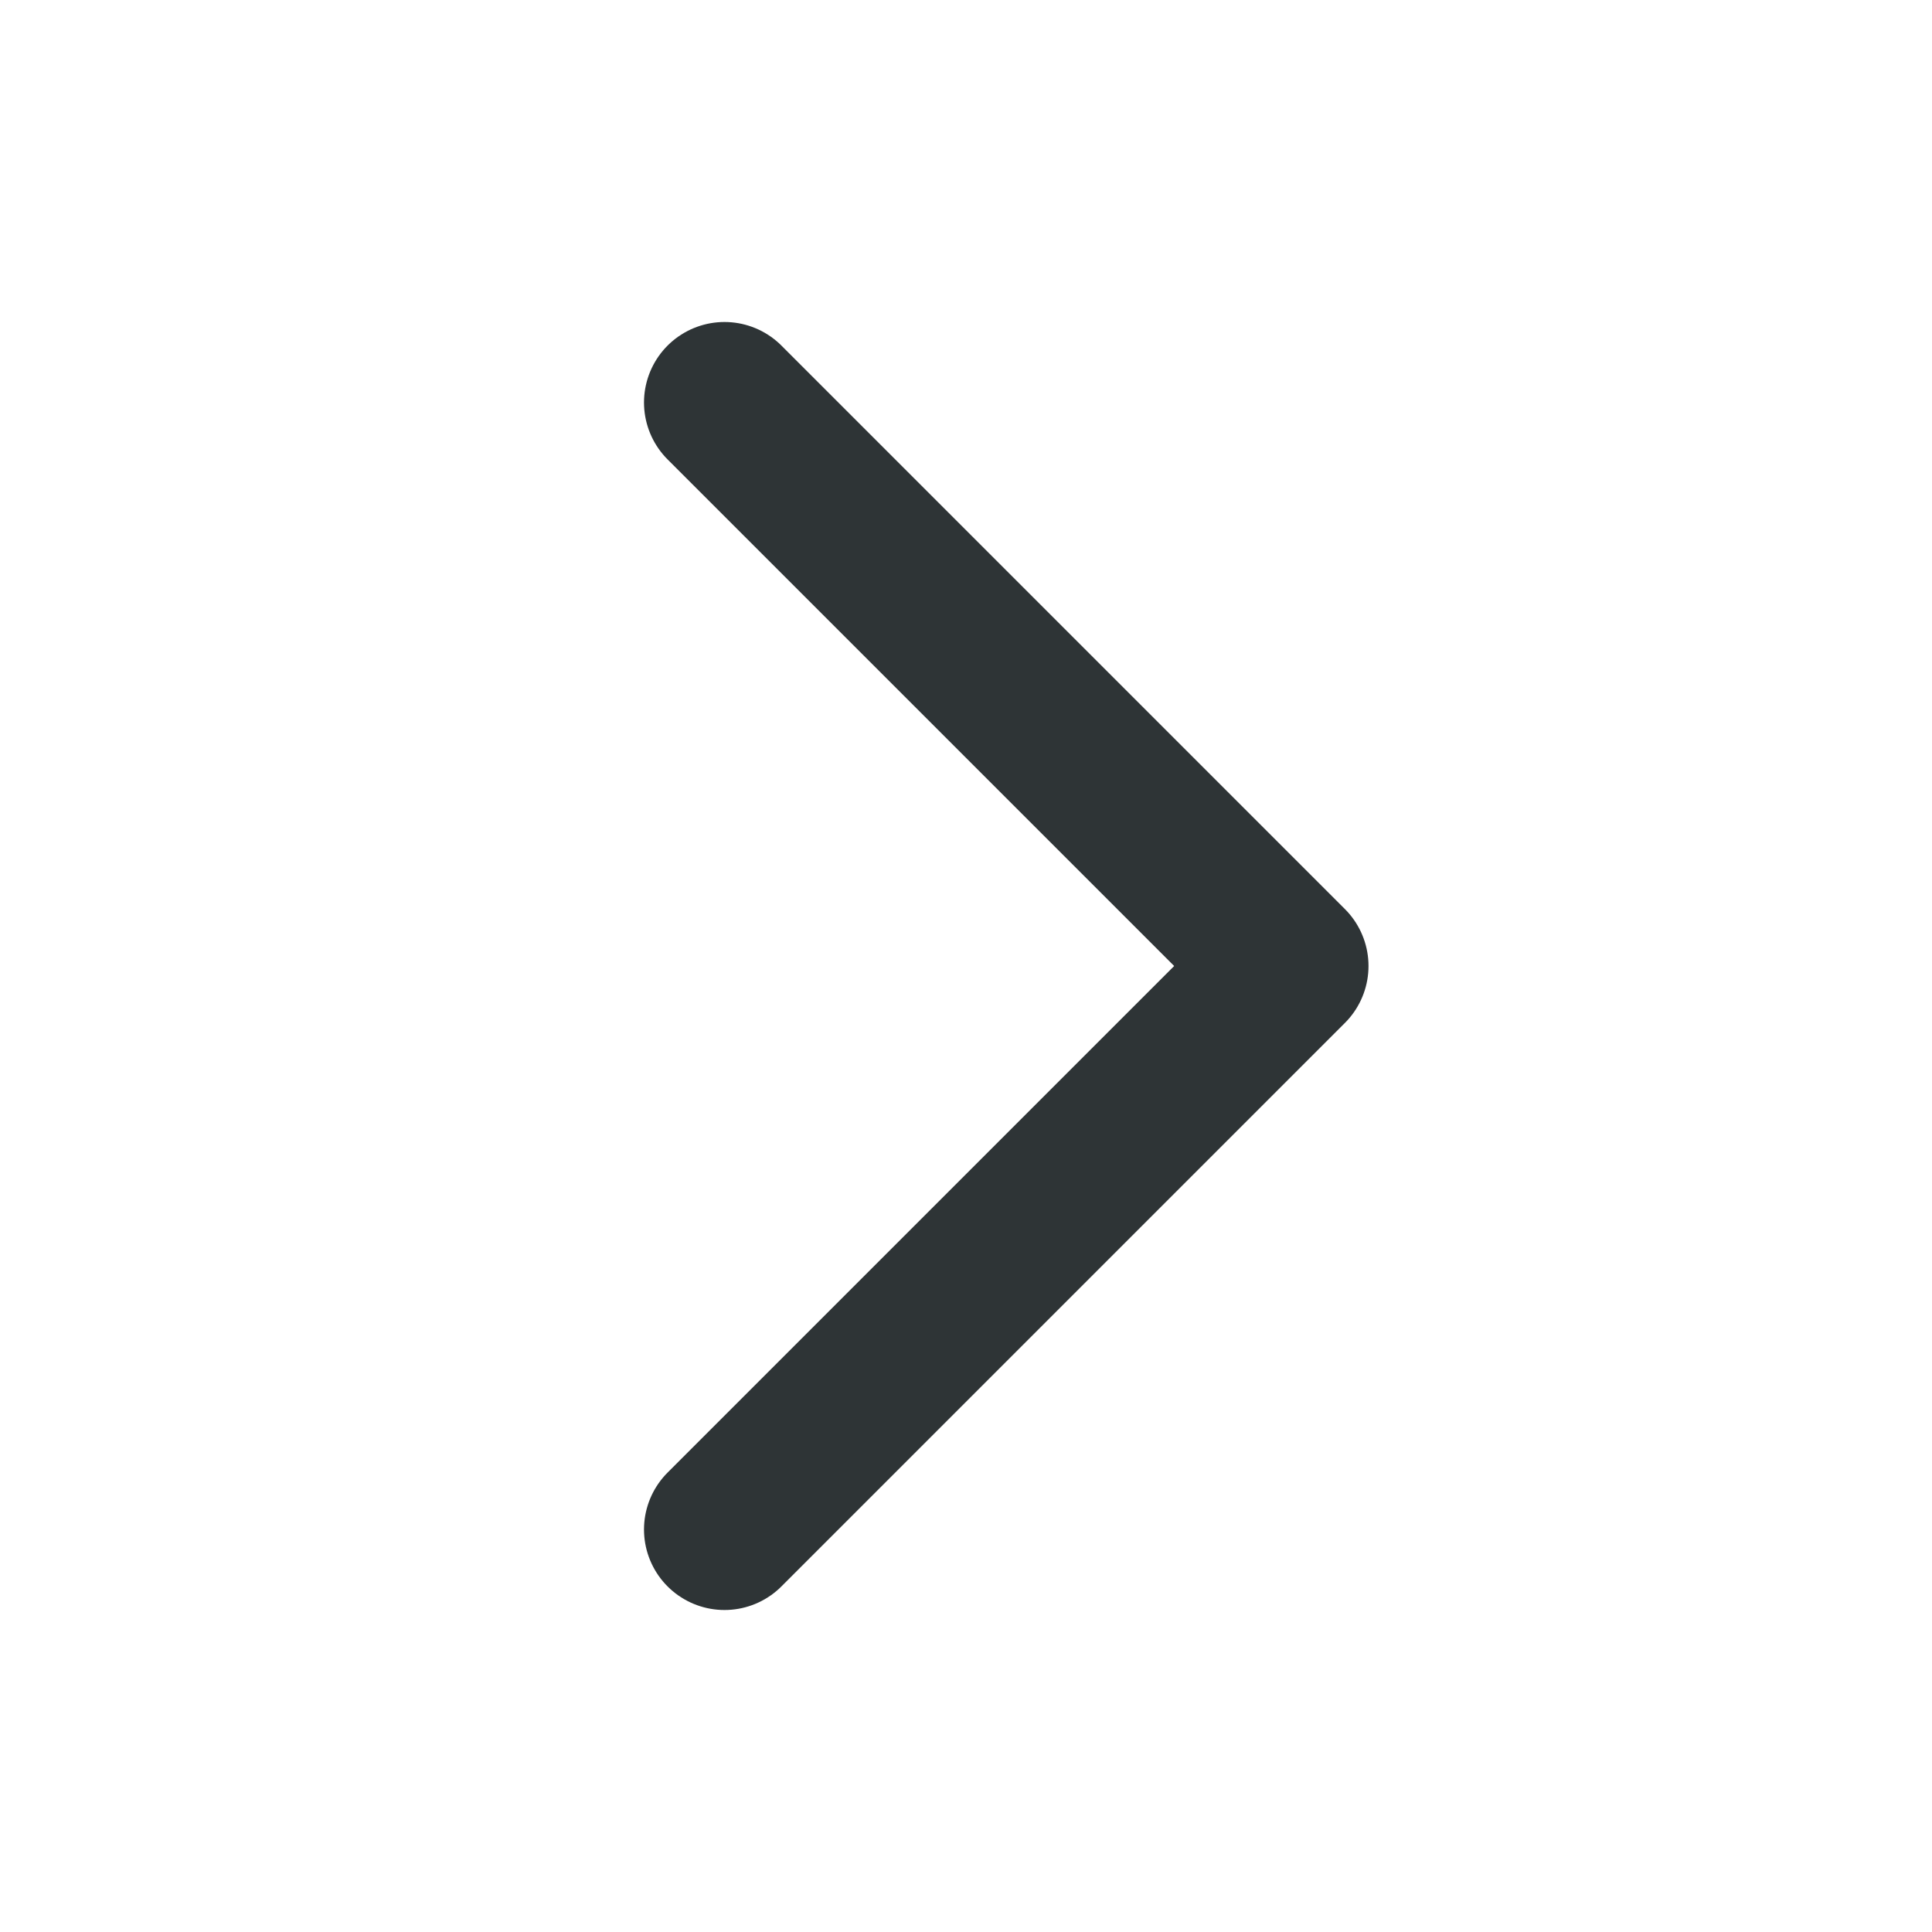
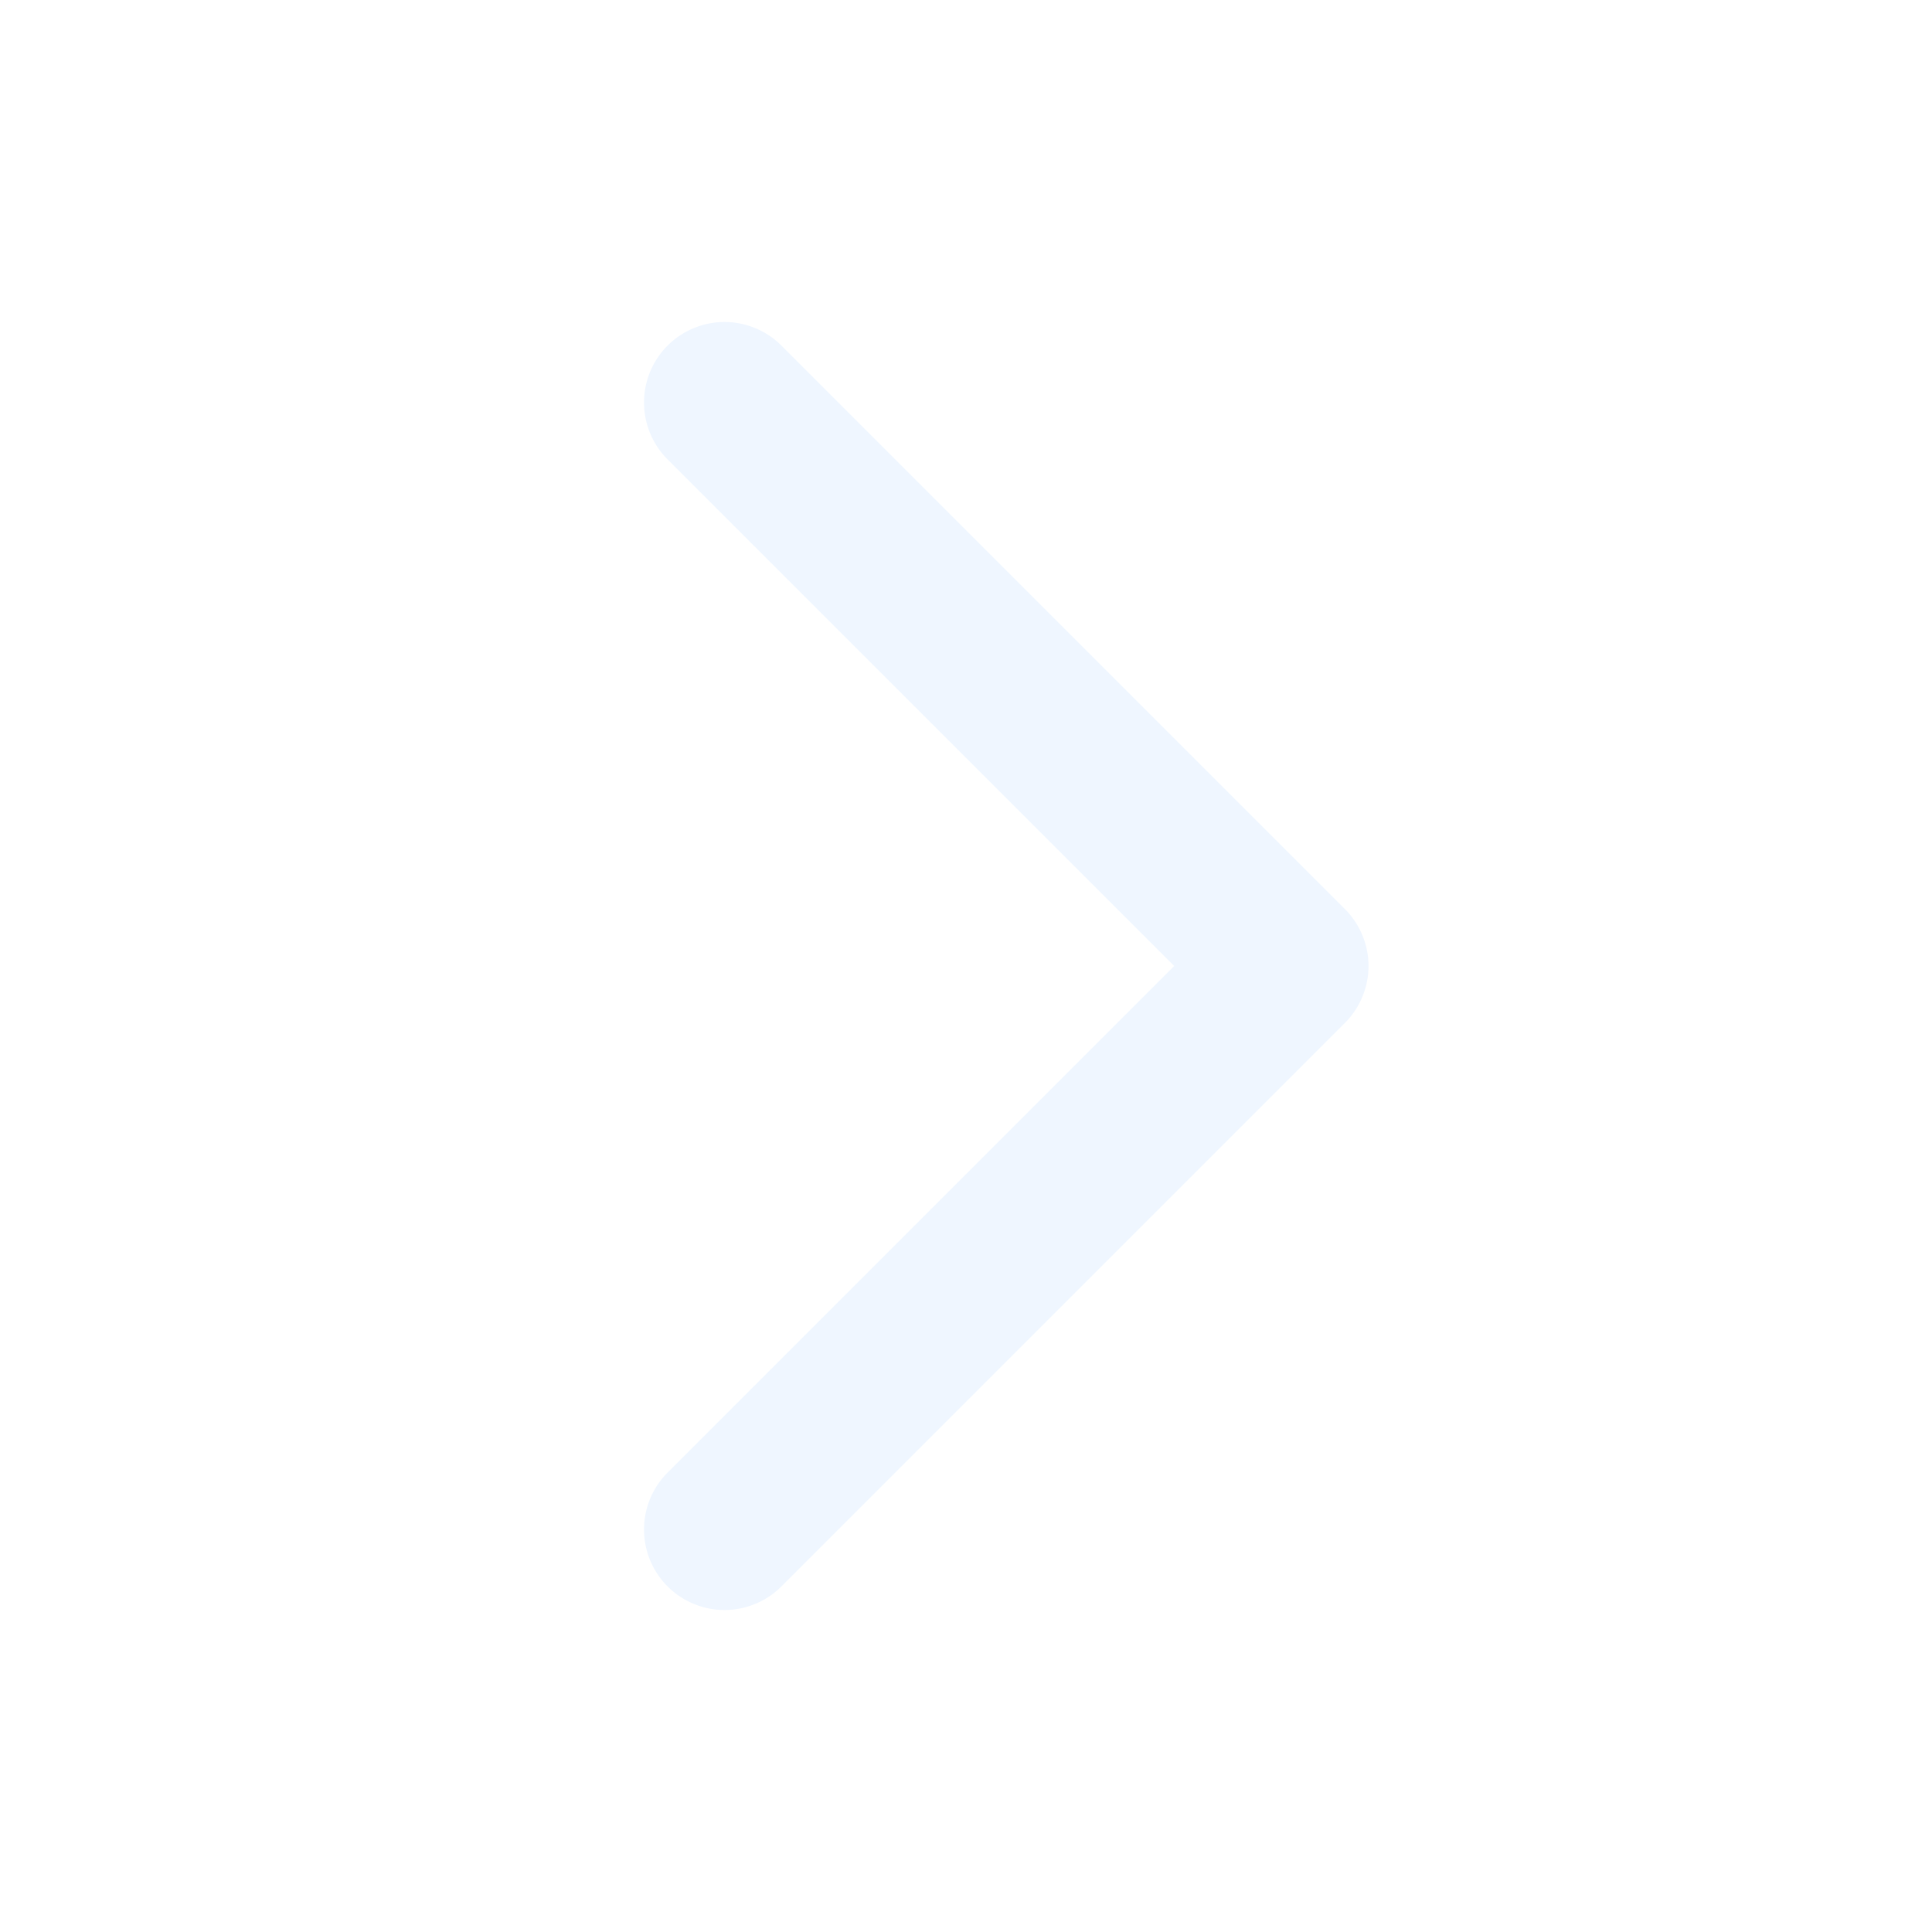
- <svg xmlns="http://www.w3.org/2000/svg" width="24" height="24" viewBox="0 0 24 24" fill="none" stroke="#2e3436" stroke-width="2.0" stroke-linecap="round" stroke-linejoin="round">
+ <svg xmlns="http://www.w3.org/2000/svg" width="24" height="24" viewBox="0 0 24 24" fill="none" stroke="#eff6ff" stroke-width="2.0" stroke-linecap="round" stroke-linejoin="round">
  <path d="m9 5 7 7-7 7" />
</svg>
